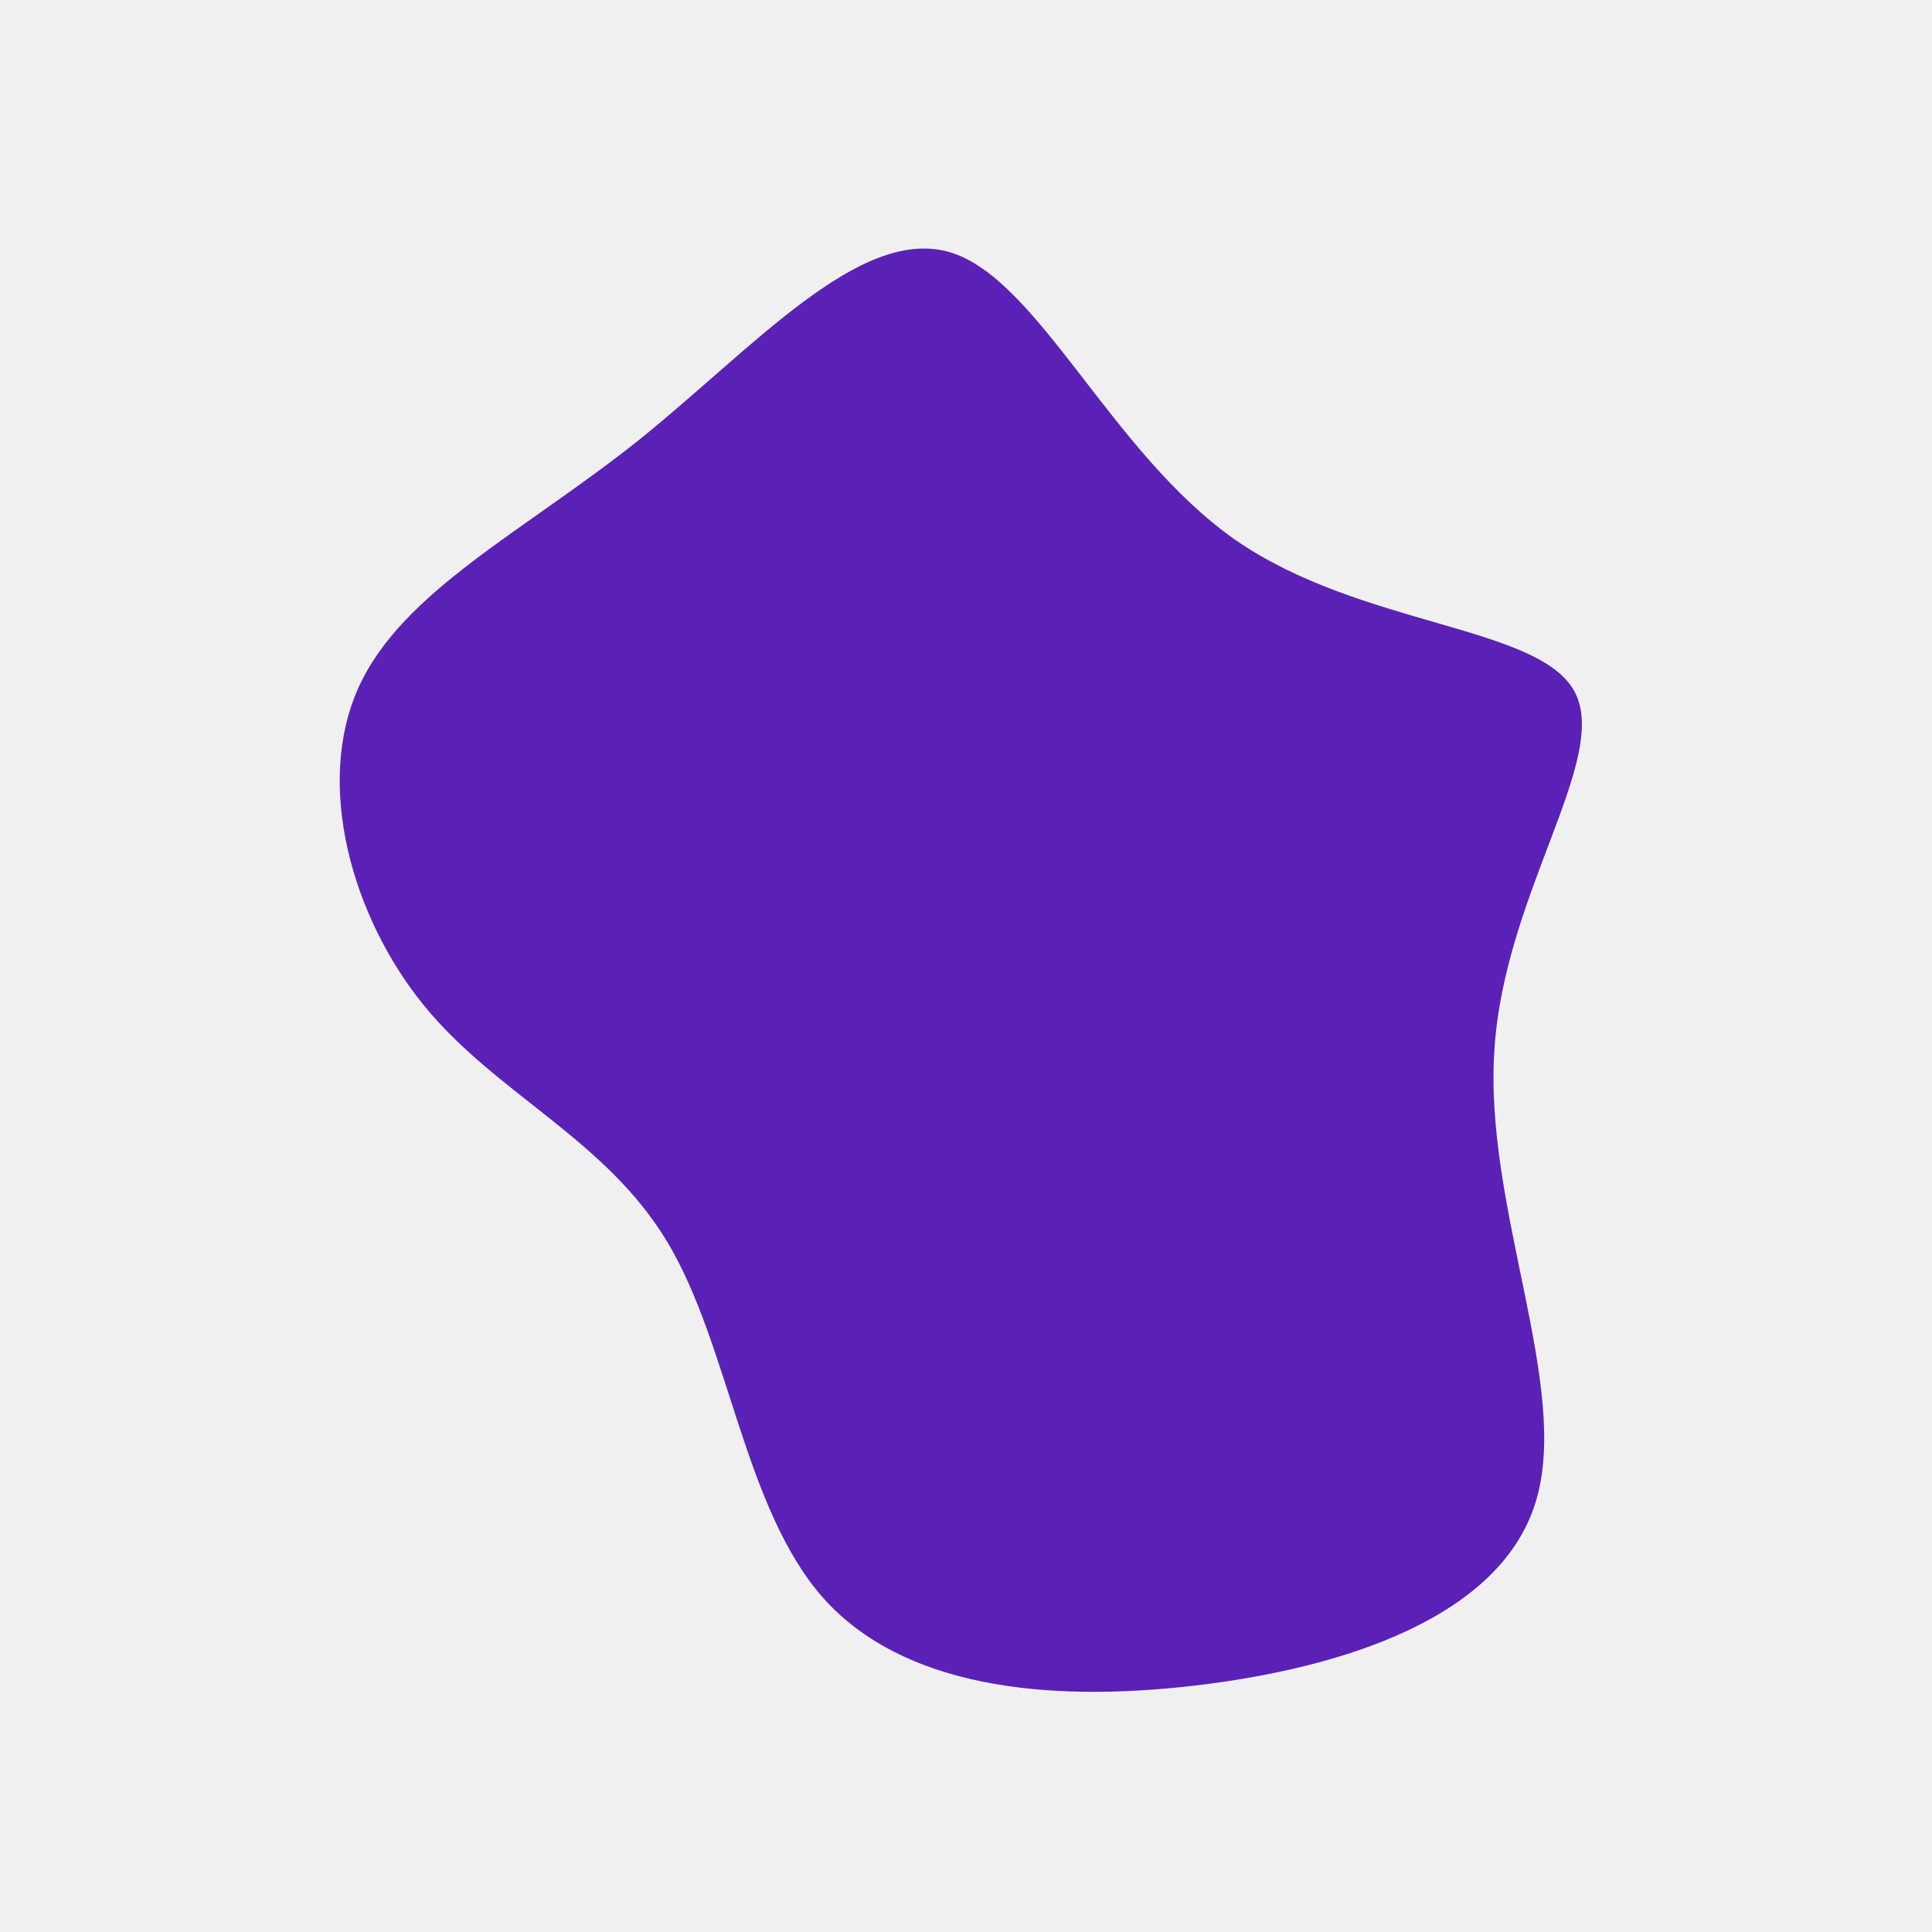
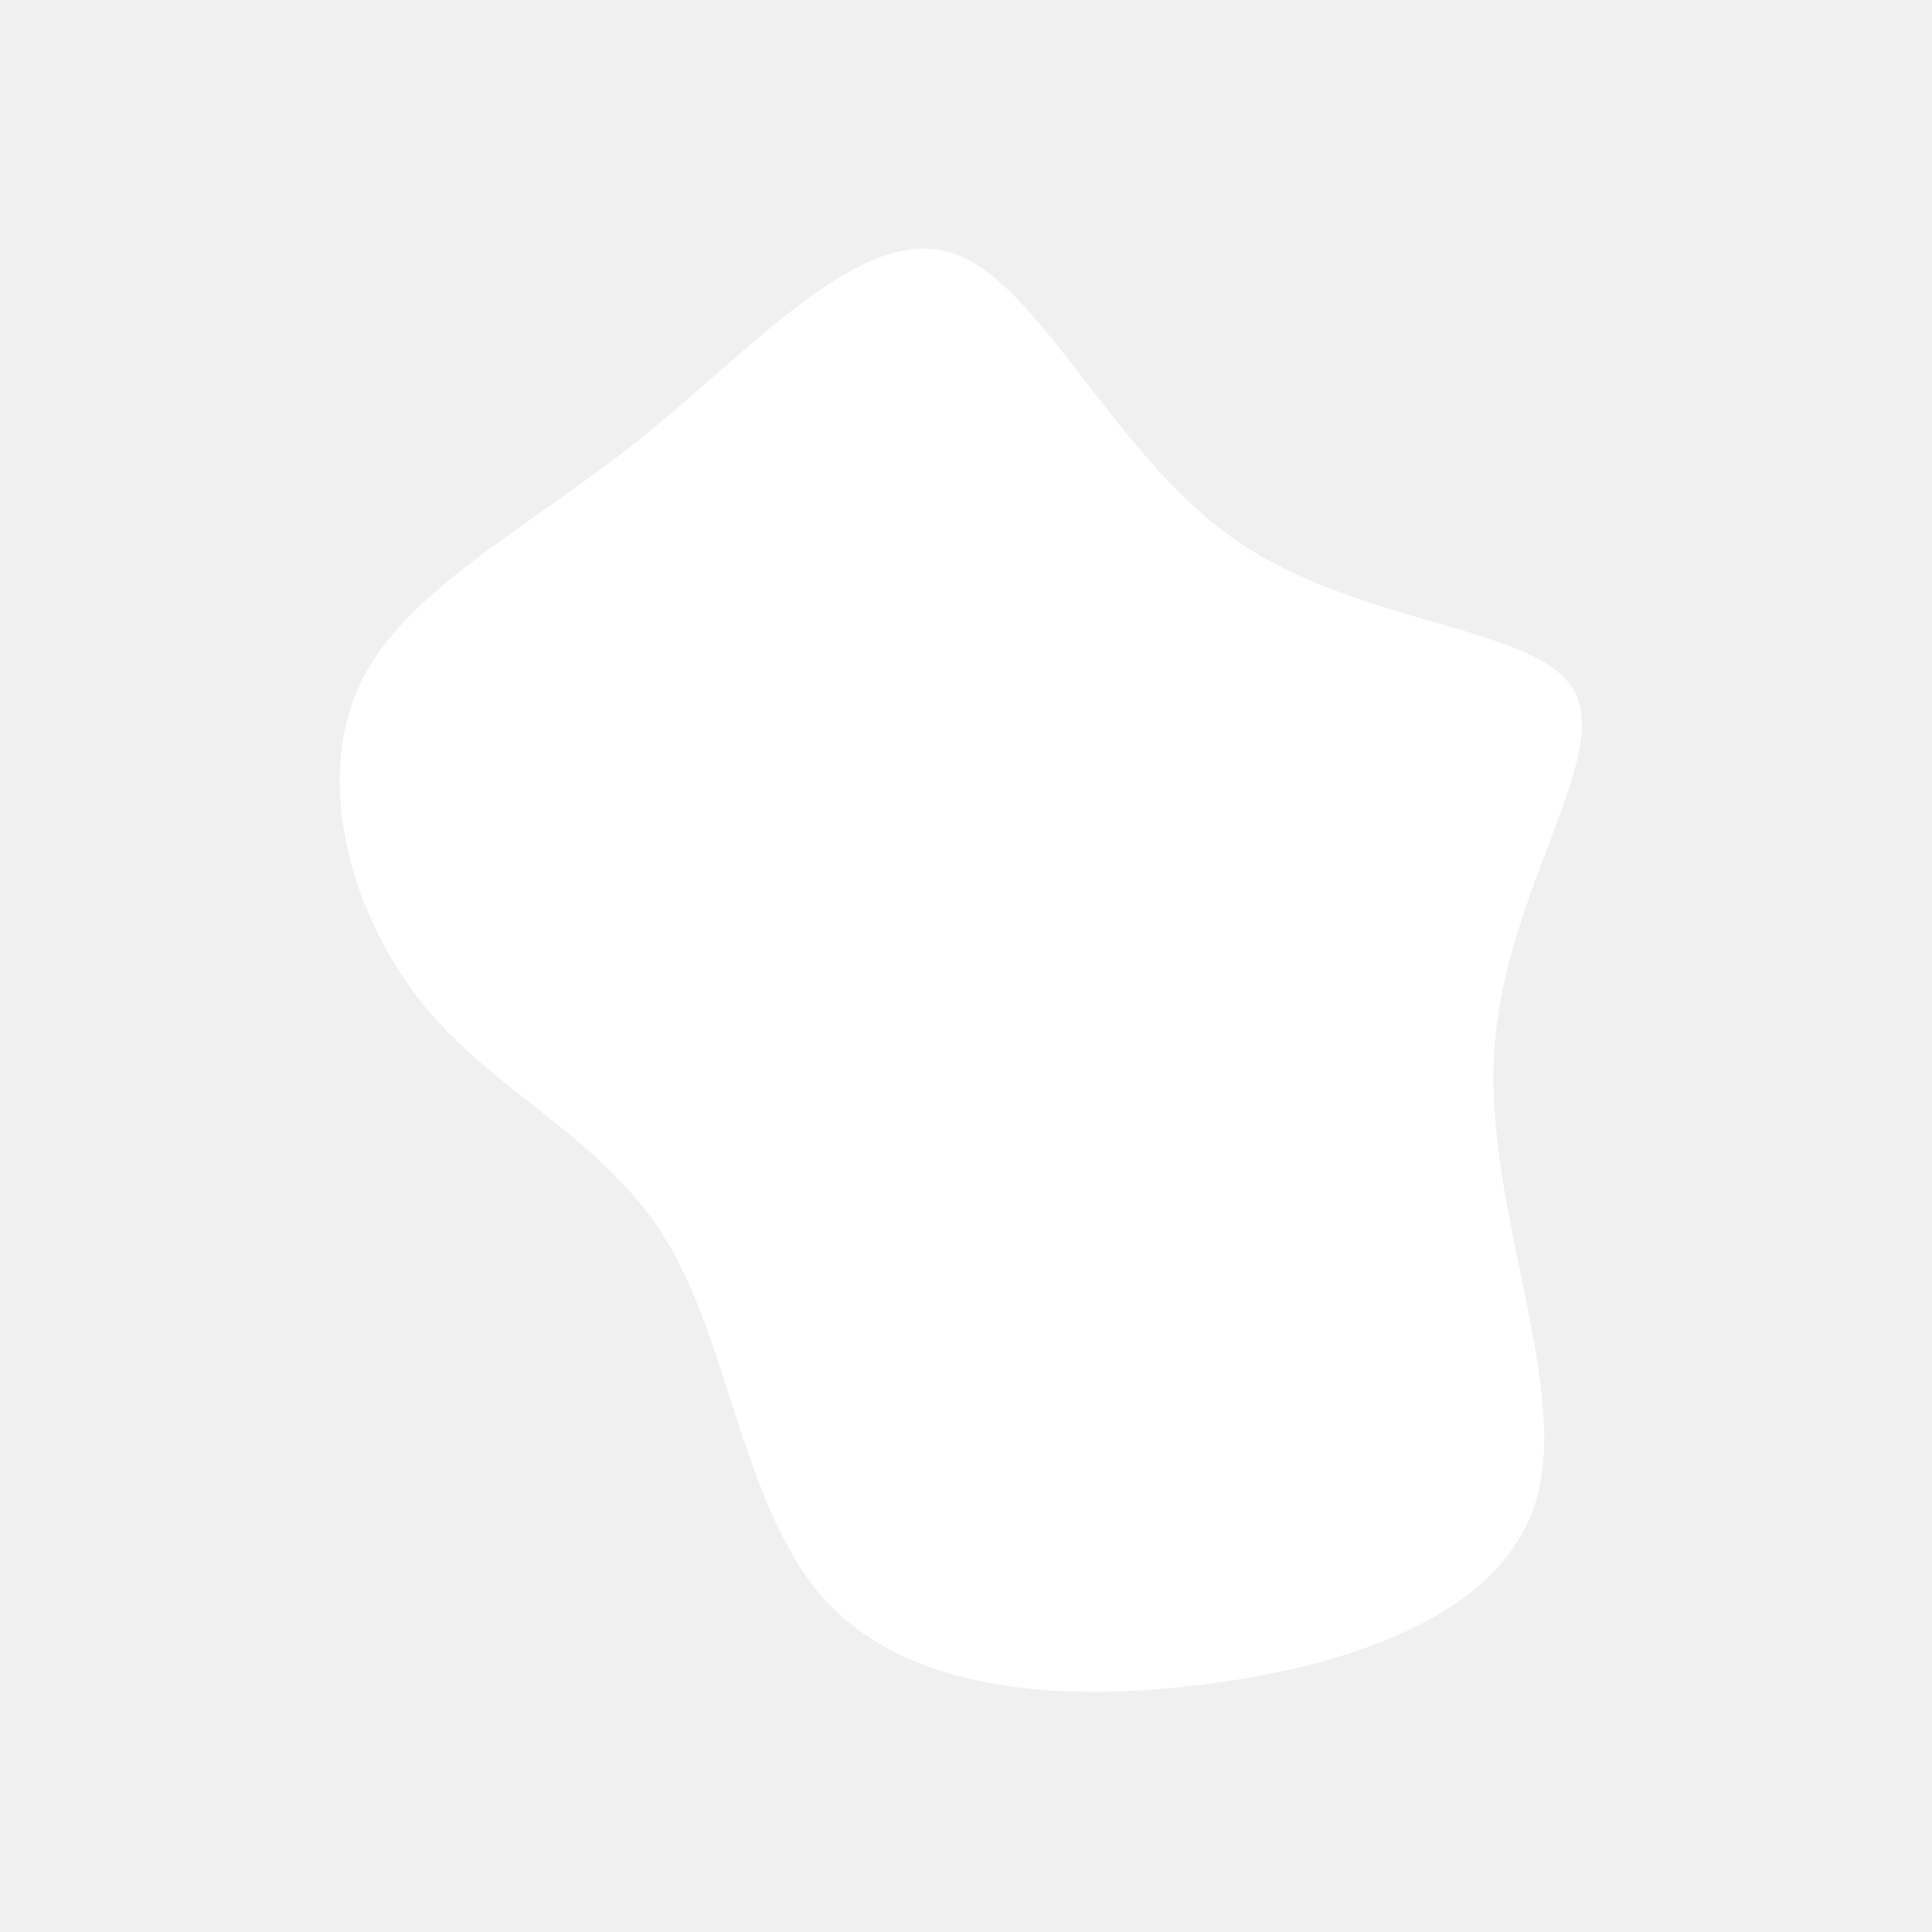
<svg xmlns="http://www.w3.org/2000/svg" viewBox="0 0 200 200">
-   <path fill="#5B21B6" d="M27.9,-44.1C40.9,-35.1,59.3,-35.3,63,-28.4C66.7,-21.5,55.7,-7.5,54.7,8.7C53.6,25,62.6,43.5,59,55.4C55.4,67.4,39.1,72.7,23.6,74.5C8.1,76.3,-6.6,74.6,-14.8,65.4C-23,56.1,-24.5,39.3,-30.9,28.6C-37.3,17.9,-48.6,13.3,-56.1,4.1C-63.6,-5.1,-67.4,-18.8,-62.9,-28.8C-58.4,-38.8,-45.7,-45,-33.8,-54.5C-22,-64,-11,-76.6,-1.7,-73.9C7.5,-71.2,15,-53.1,27.9,-44.1Z" transform="translate(100 100)" />
+   <path fill="#FFFFFF" d="M27.9,-44.1C40.9,-35.1,59.3,-35.3,63,-28.4C66.7,-21.5,55.7,-7.5,54.7,8.7C53.6,25,62.6,43.5,59,55.4C55.4,67.4,39.1,72.7,23.6,74.5C8.1,76.3,-6.6,74.6,-14.8,65.4C-23,56.1,-24.5,39.3,-30.9,28.6C-37.3,17.9,-48.6,13.3,-56.1,4.1C-63.6,-5.1,-67.4,-18.8,-62.9,-28.8C-58.4,-38.8,-45.7,-45,-33.8,-54.5C-22,-64,-11,-76.6,-1.7,-73.9C7.5,-71.2,15,-53.1,27.9,-44.1Z" transform="translate(100 100)" />
</svg>
